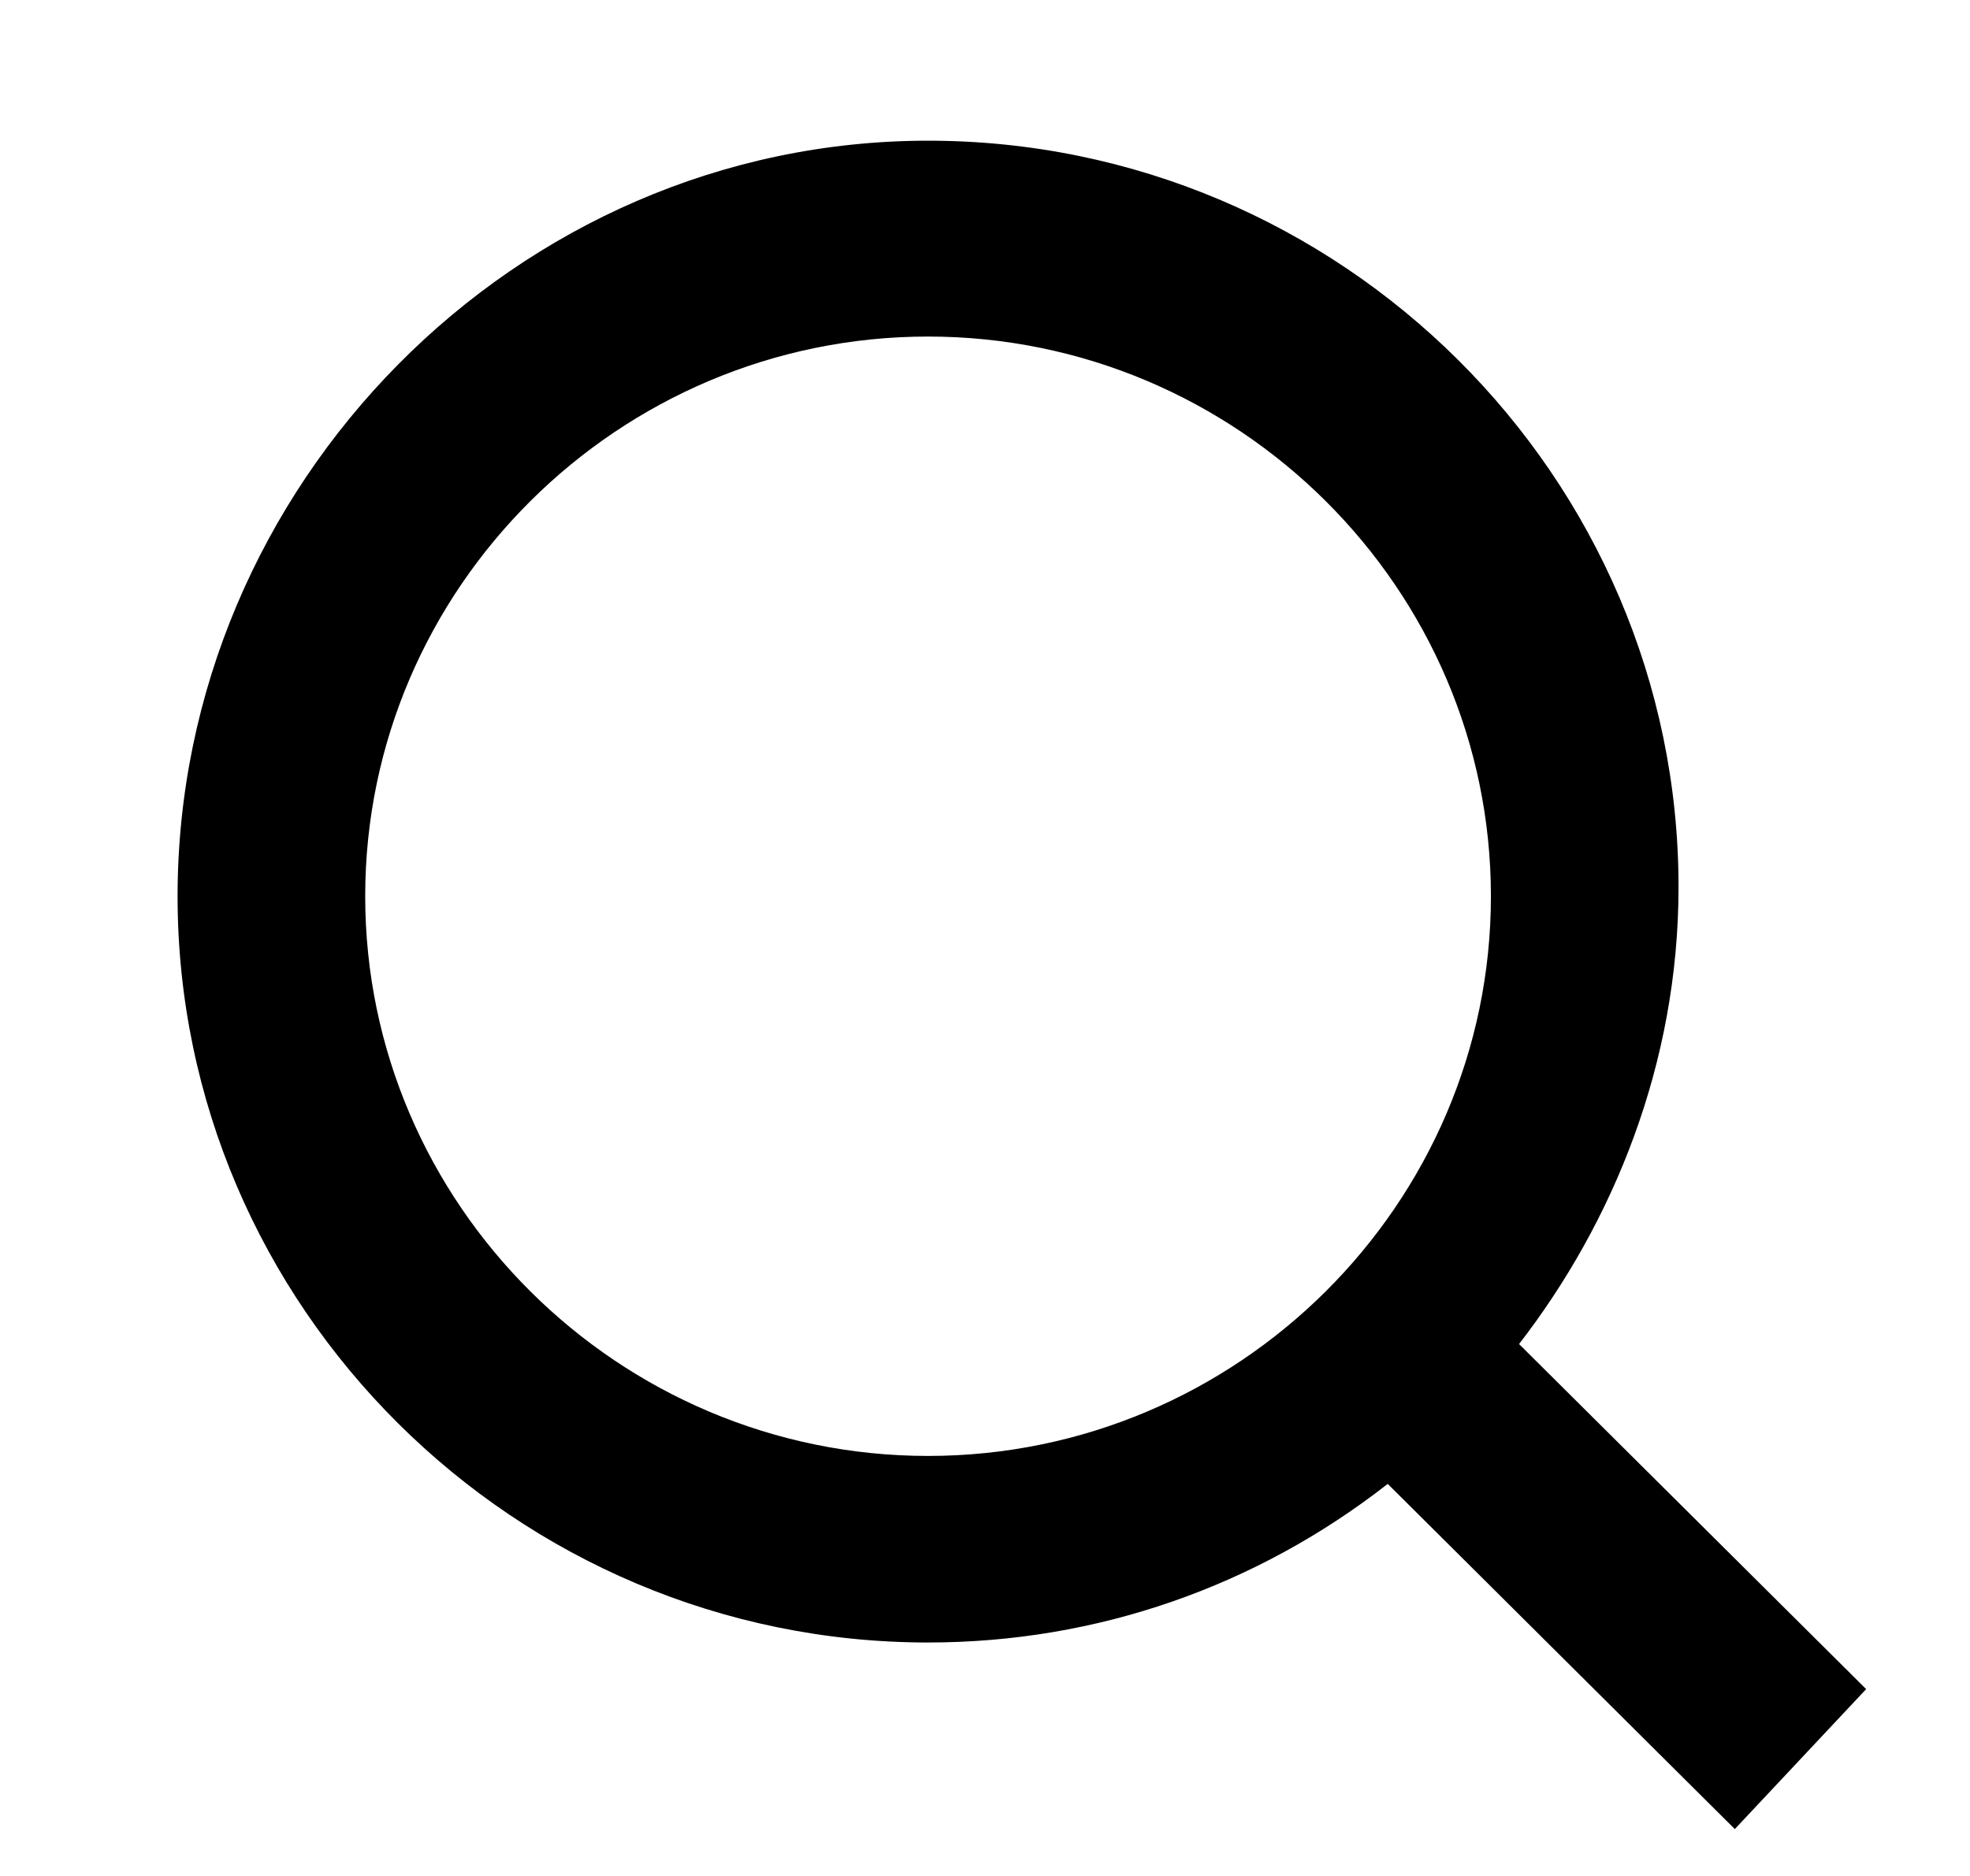
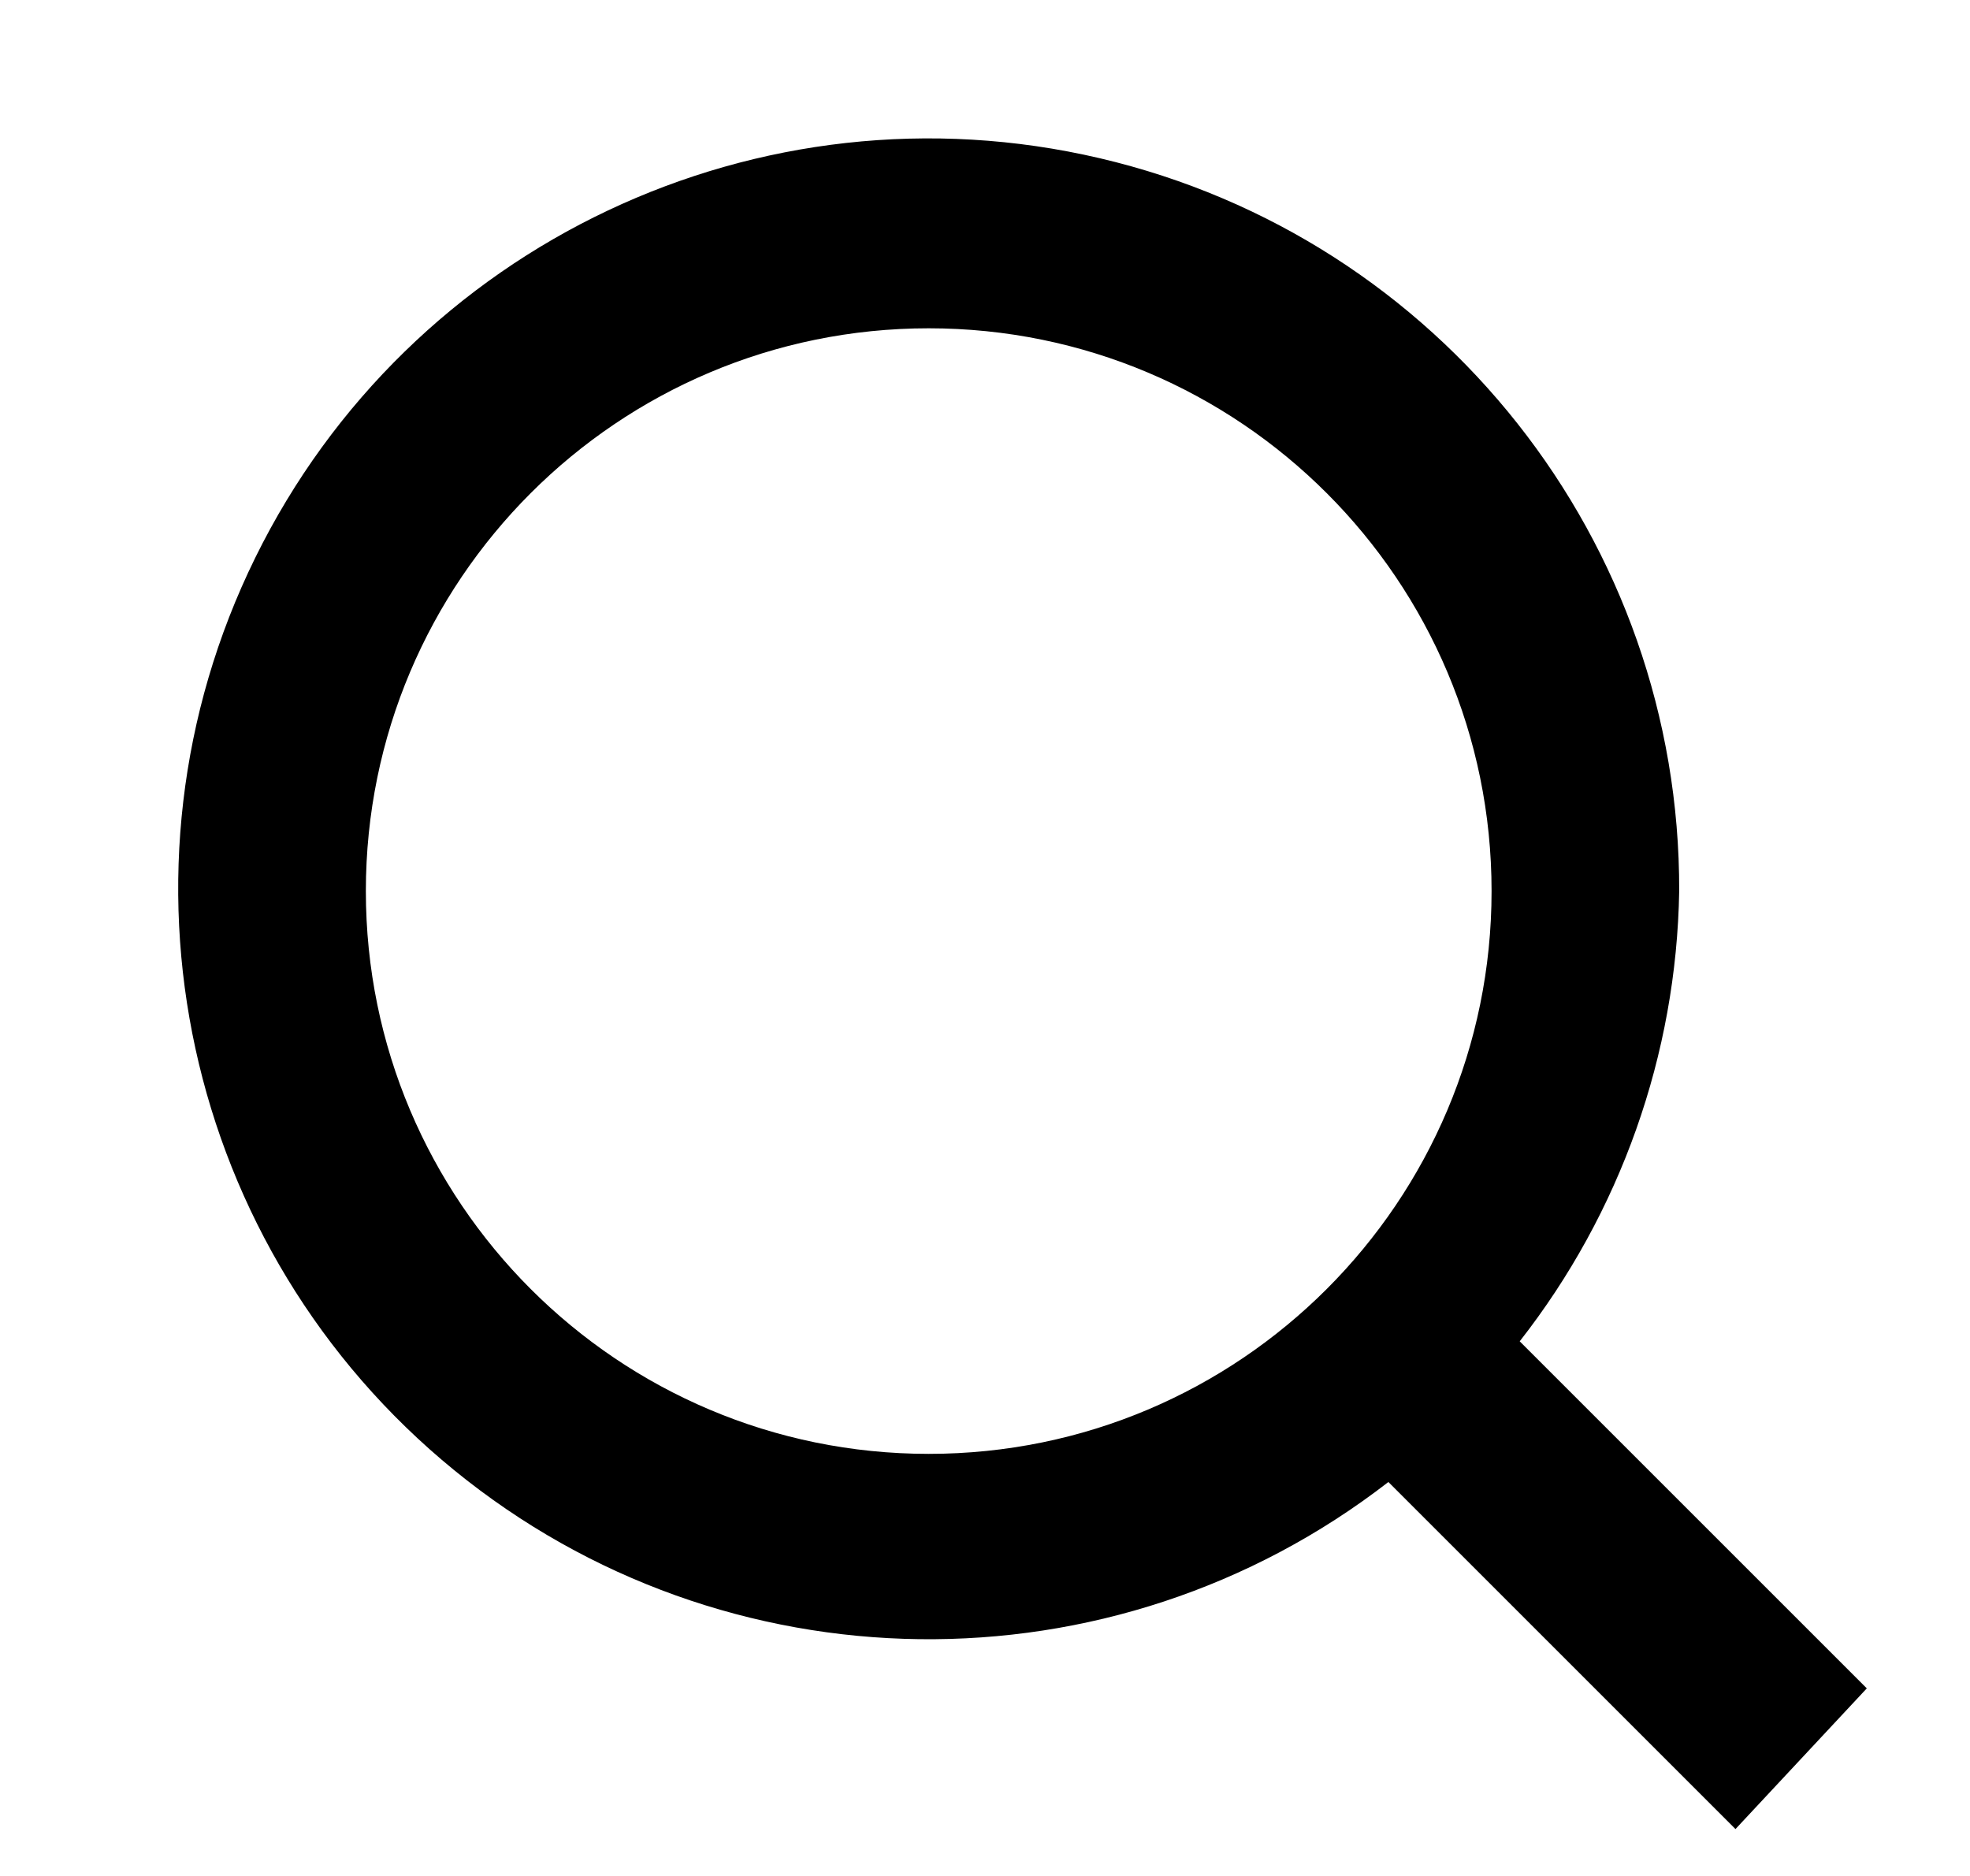
<svg xmlns="http://www.w3.org/2000/svg" width="21" height="20" viewBox="0 0 21 20" fill="none">
-   <path d="M19.893 18.008L16.193 14.329C17.193 13.036 17.893 11.345 17.893 9.456C17.893 5.08 14.293 1.5 9.893 1.5C5.493 1.5 1.893 5.18 1.893 9.555C1.893 13.931 5.493 17.511 9.893 17.511C11.693 17.511 13.393 16.914 14.793 15.82L18.493 19.5L19.893 18.008ZM9.893 15.522C6.593 15.522 3.893 12.837 3.893 9.555C3.893 6.273 6.593 3.588 9.893 3.588C13.193 3.588 15.893 6.273 15.893 9.555C15.893 12.837 13.193 15.522 9.893 15.522Z" fill="black" />
+   <path d="m19.9 18-3.7-3.7a8 8 0 0 0 1.7-4.8 8 8 0 1 0-3.1 6.3l3.7 3.7 1.4-1.5Zm-10-2.5a6 6 0 0 1-6-6 6 6 0 0 1 12 0 6 6 0 0 1-6 6Z" fill="#000" />
</svg>
